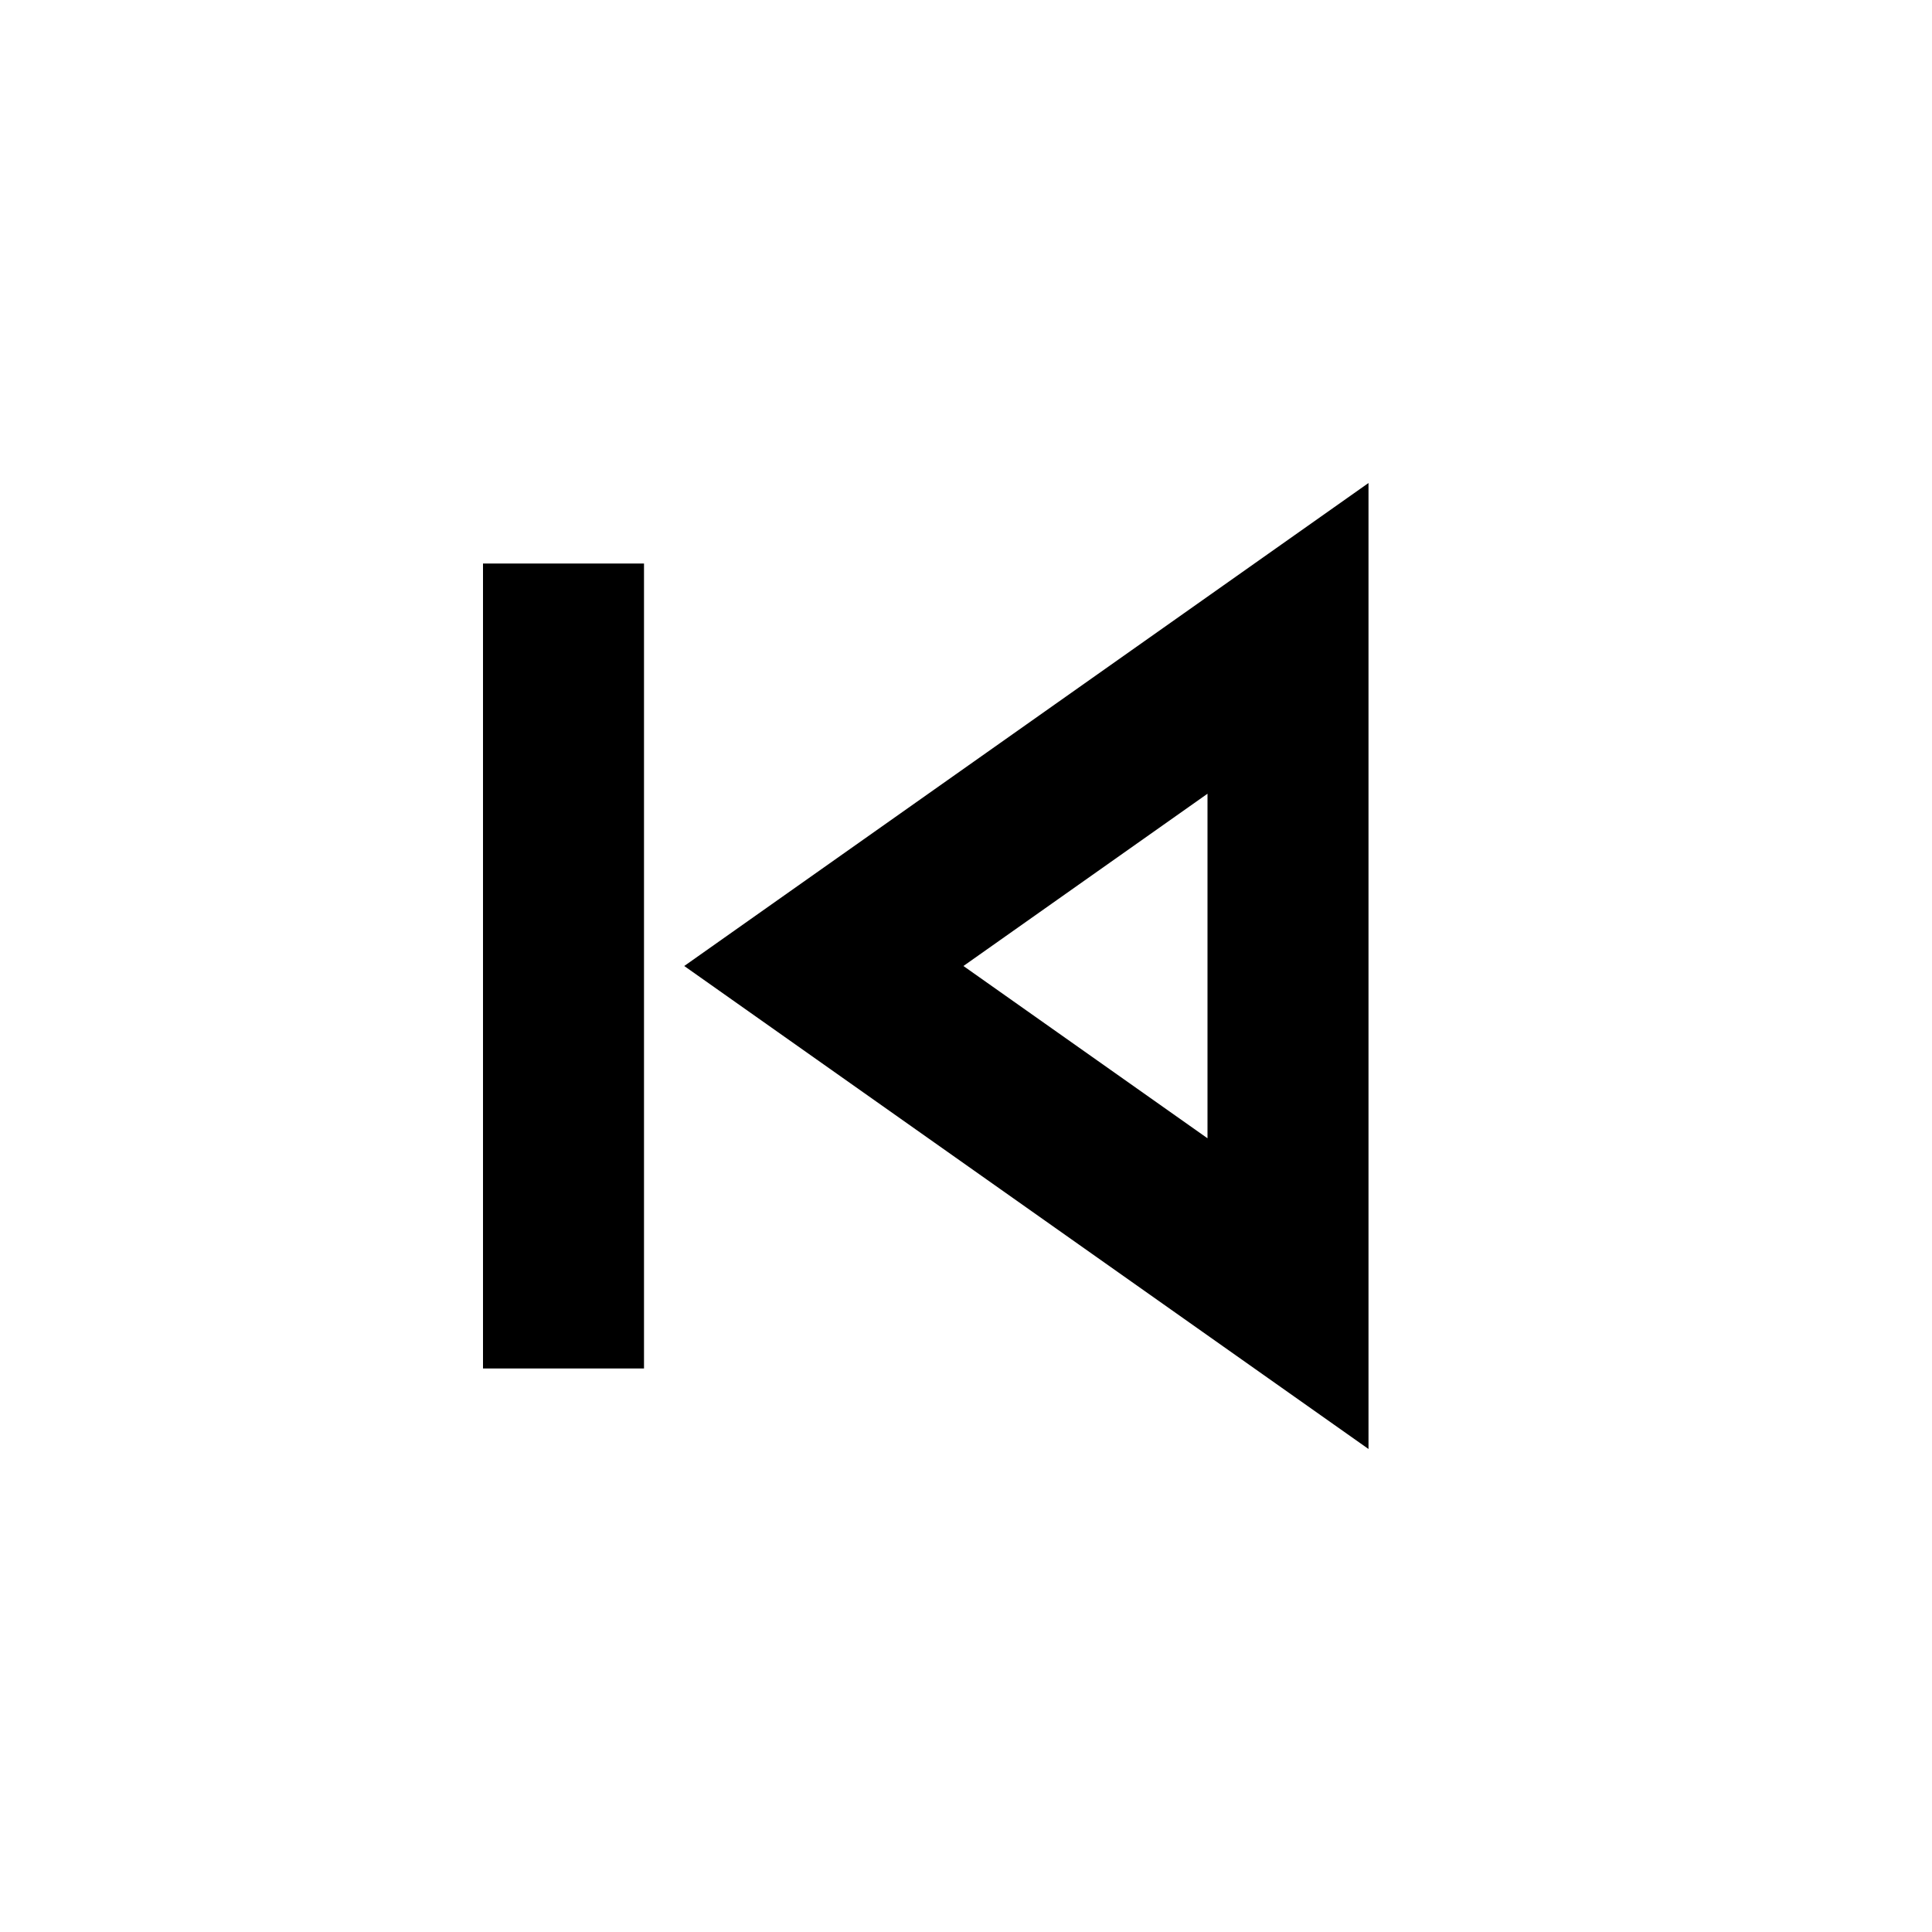
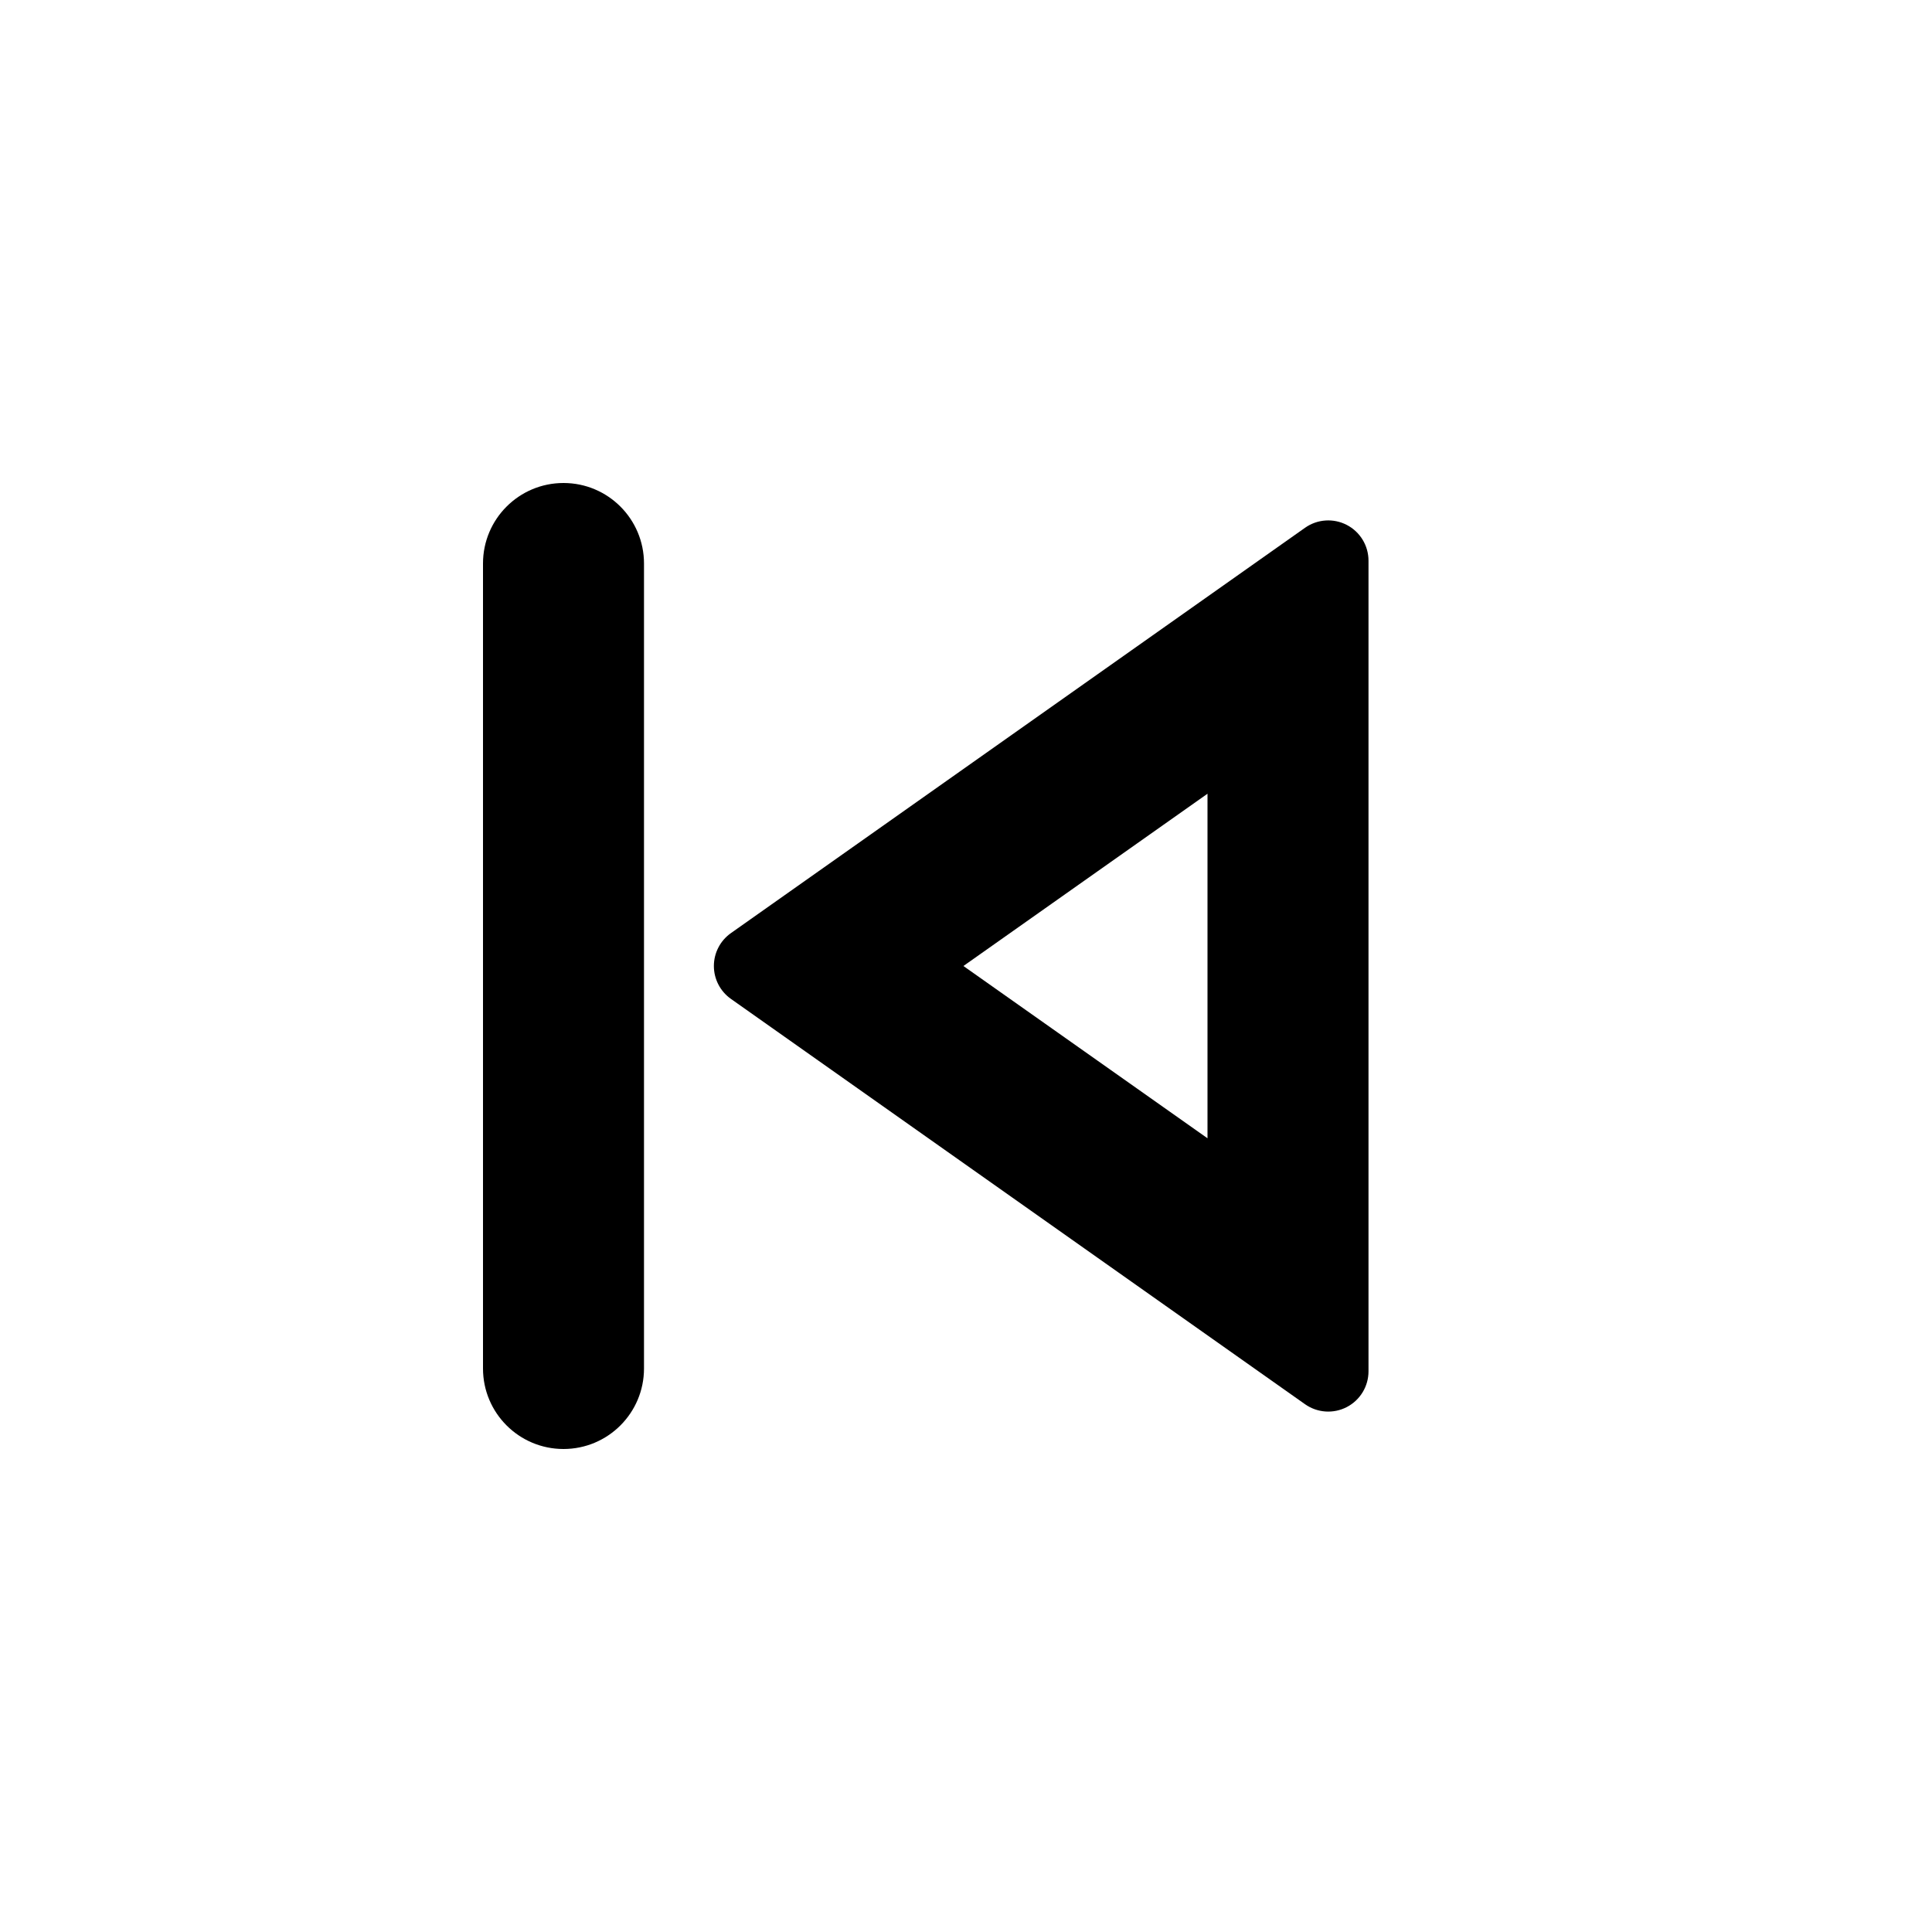
<svg xmlns="http://www.w3.org/2000/svg" viewBox="0 0 24 24">
  <g>
    <path fill="none" d="M0 0h24v24H0z" />
-     <path stroke="#000" stroke-width="2" d="M7 7v10V7zm9 .93v8.14L10.234 12 16 7.93zM10.234 12L16 16.07V7.93L10.234 12z" />
+     <path d="M7 6a1 1 0 0 1 1 1v10a1 1 0 0 1-2 0V7a1 1 0 0 1 1-1zm8 8.14V9.86L11.968 12 15 14.14zm-5.921-1.732a.5.5 0 0 1 0-.816l7.133-5.036a.5.5 0 0 1 .788.409v10.07a.5.5 0 0 1-.788.409l-7.133-5.036z" />
  </g>
</svg>
